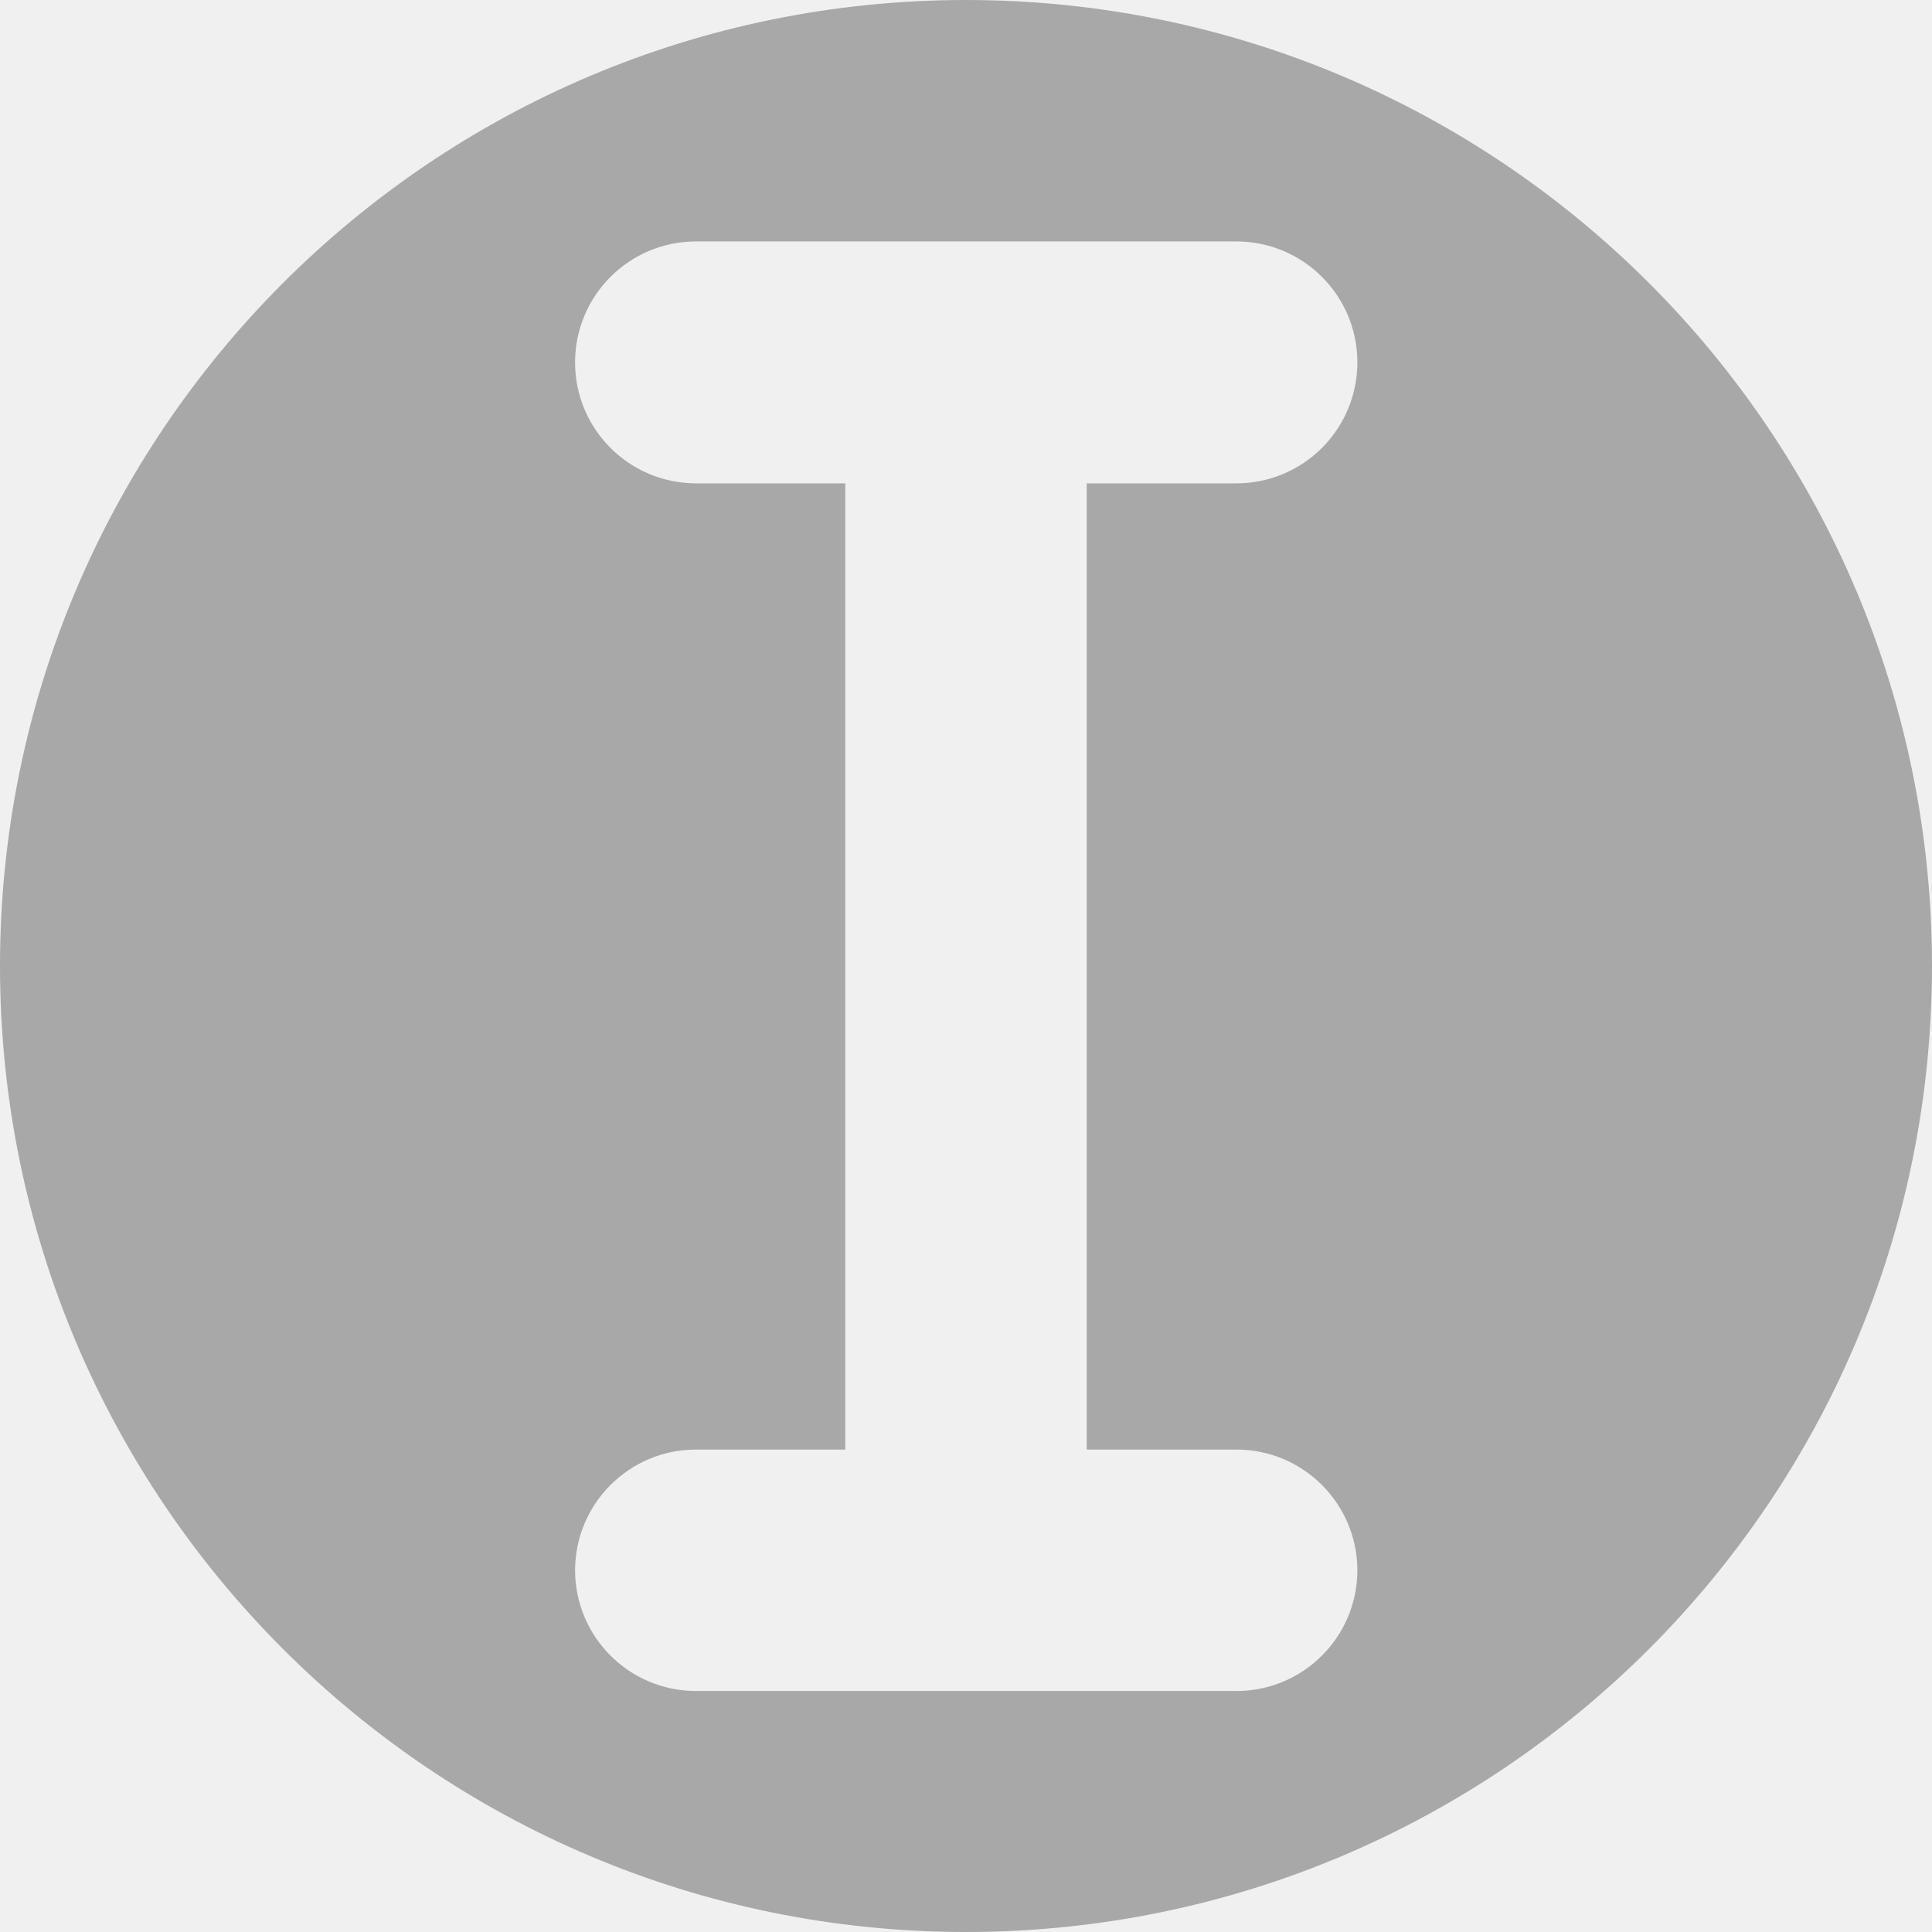
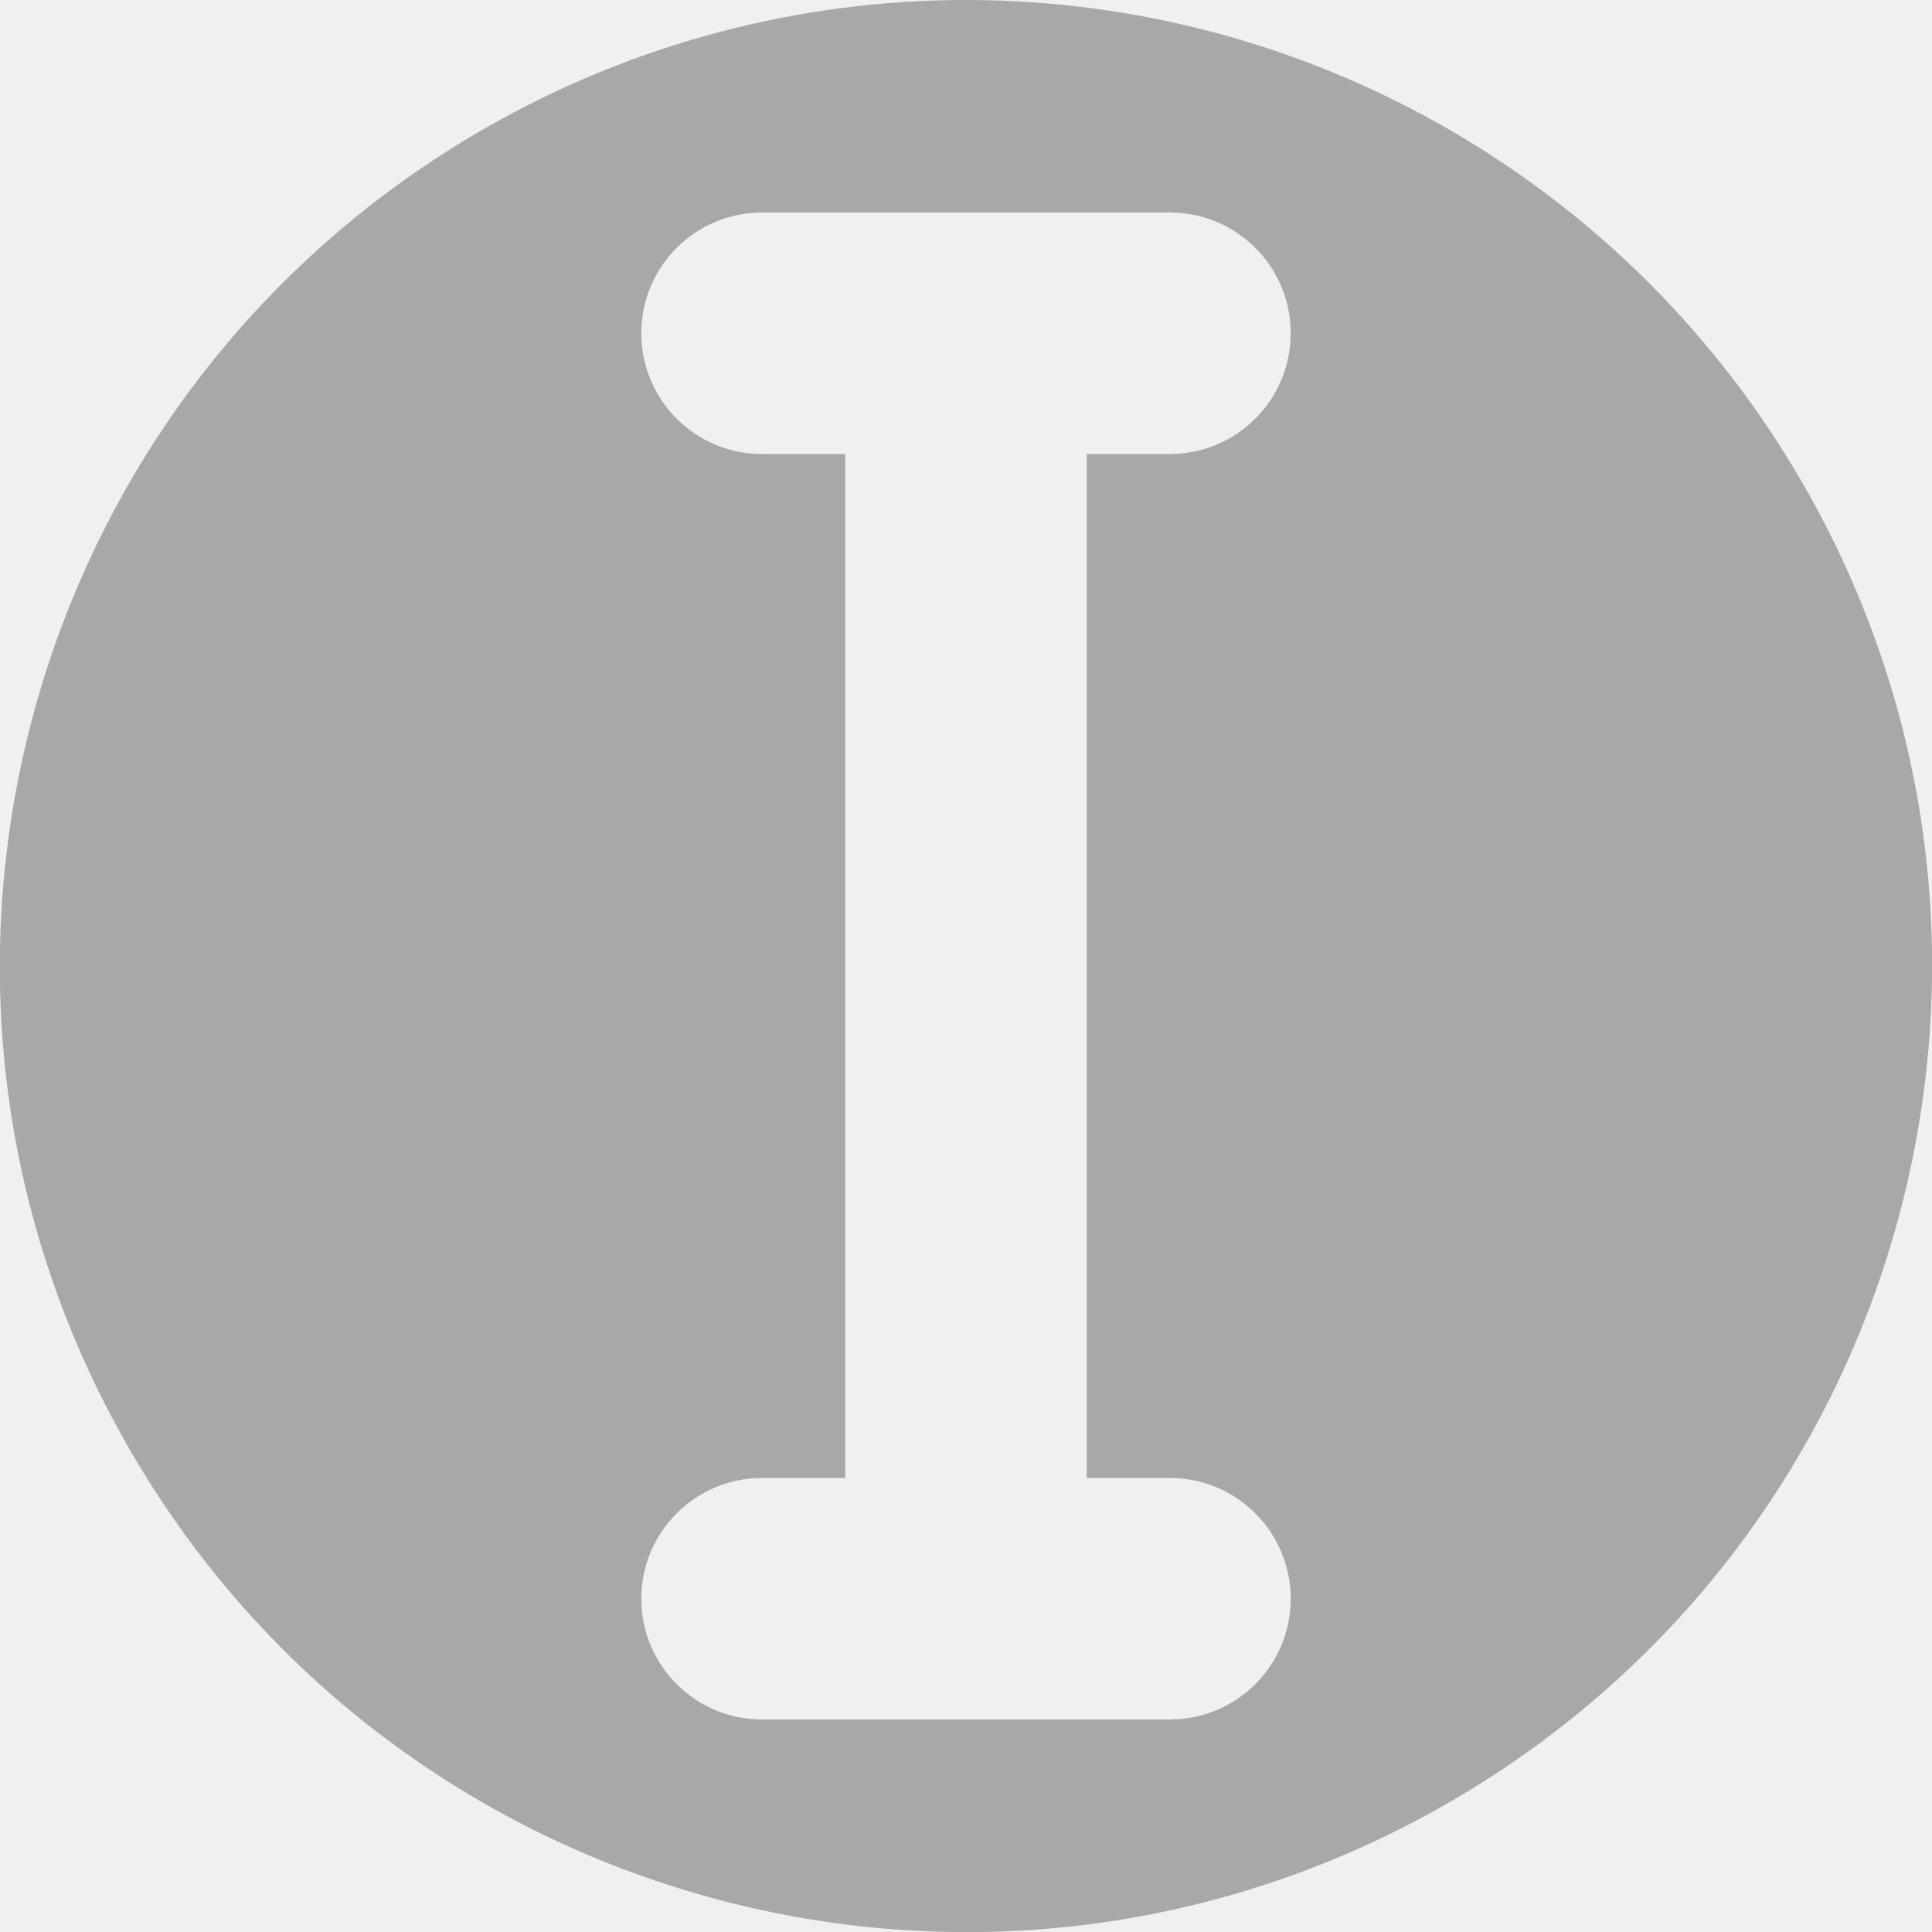
- <svg xmlns="http://www.w3.org/2000/svg" width="16" height="16" viewBox="0 0 4.233 4.233" version="1.1" id="svg1" xml:space="preserve">
-   <defs id="defs1" />
-   <g id="layer1">
-     <path id="path1" style="fill:#a8a8a8;stroke-width:0.397;stroke-linecap:round;stroke-linejoin:round" d="M 2.117 0 A 2.117 2.117 0 0 0 0 2.117 A 2.117 2.117 0 0 0 2.117 4.233 A 2.117 2.117 0 0 0 4.233 2.117 A 2.117 2.117 0 0 0 2.117 0 z M 1.523 0.529 L 2.709 0.529 A 0.265 0.265 0 0 1 2.974 0.793 A 0.265 0.265 0 0 1 2.709 1.059 L 2.381 1.059 L 2.381 3.176 L 2.709 3.176 A 0.265 0.265 0 0 1 2.974 3.44 A 0.265 0.265 0 0 1 2.709 3.705 L 2.117 3.705 L 2.115 3.705 L 1.523 3.705 A 0.265 0.265 0 0 1 1.26 3.44 A 0.265 0.265 0 0 1 1.523 3.176 L 1.852 3.176 L 1.852 1.059 L 1.523 1.059 A 0.265 0.265 0 0 1 1.26 0.793 A 0.265 0.265 0 0 1 1.523 0.529 z " />
-   </g>
+ <svg xmlns="http://www.w3.org/2000/svg" width="16" height="16" viewBox="0 0 16 16" fill="none" version="1.1" id="svg6">
+   <defs id="defs6">
+     <clipPath clipPathUnits="userSpaceOnUse" id="clipPath7">
+       <g id="g8">
+         <rect width="16" height="16" fill="#ffffff" id="rect8" x="0" y="0" />
+       </g>
+     </clipPath>
+   </defs>
+   <path id="path2" style="fill:#a8a8a8;stroke-width:1.5;stroke-linecap:round;stroke-linejoin:round" d="M 8.021,0 A 8,8 0 0 0 4.023,1.059 8,8 0 0 0 1.049,11.961 8,8 0 0 0 11.943,14.96 8,8 0 0 0 14.969,4.072 L 14.932,4.008 A 8,8 0 0 0 8.021,0 Z M 6.311,1.76 H 9.689 A 1,1 0 0 1 10.689,2.76 1,1 0 0 1 9.689,3.76 H 9 v 8.48 h 0.689 a 1,1 0 0 1 1,1 1,1 0 0 1 -1,1 H 6.311 a 1,1 0 0 1 -1,-1 1,1 0 0 1 1,-1 H 7 V 3.76 H 6.311 a 1,1 0 0 1 -1,-1 1,1 0 0 1 1,-1 z" />
</svg>
